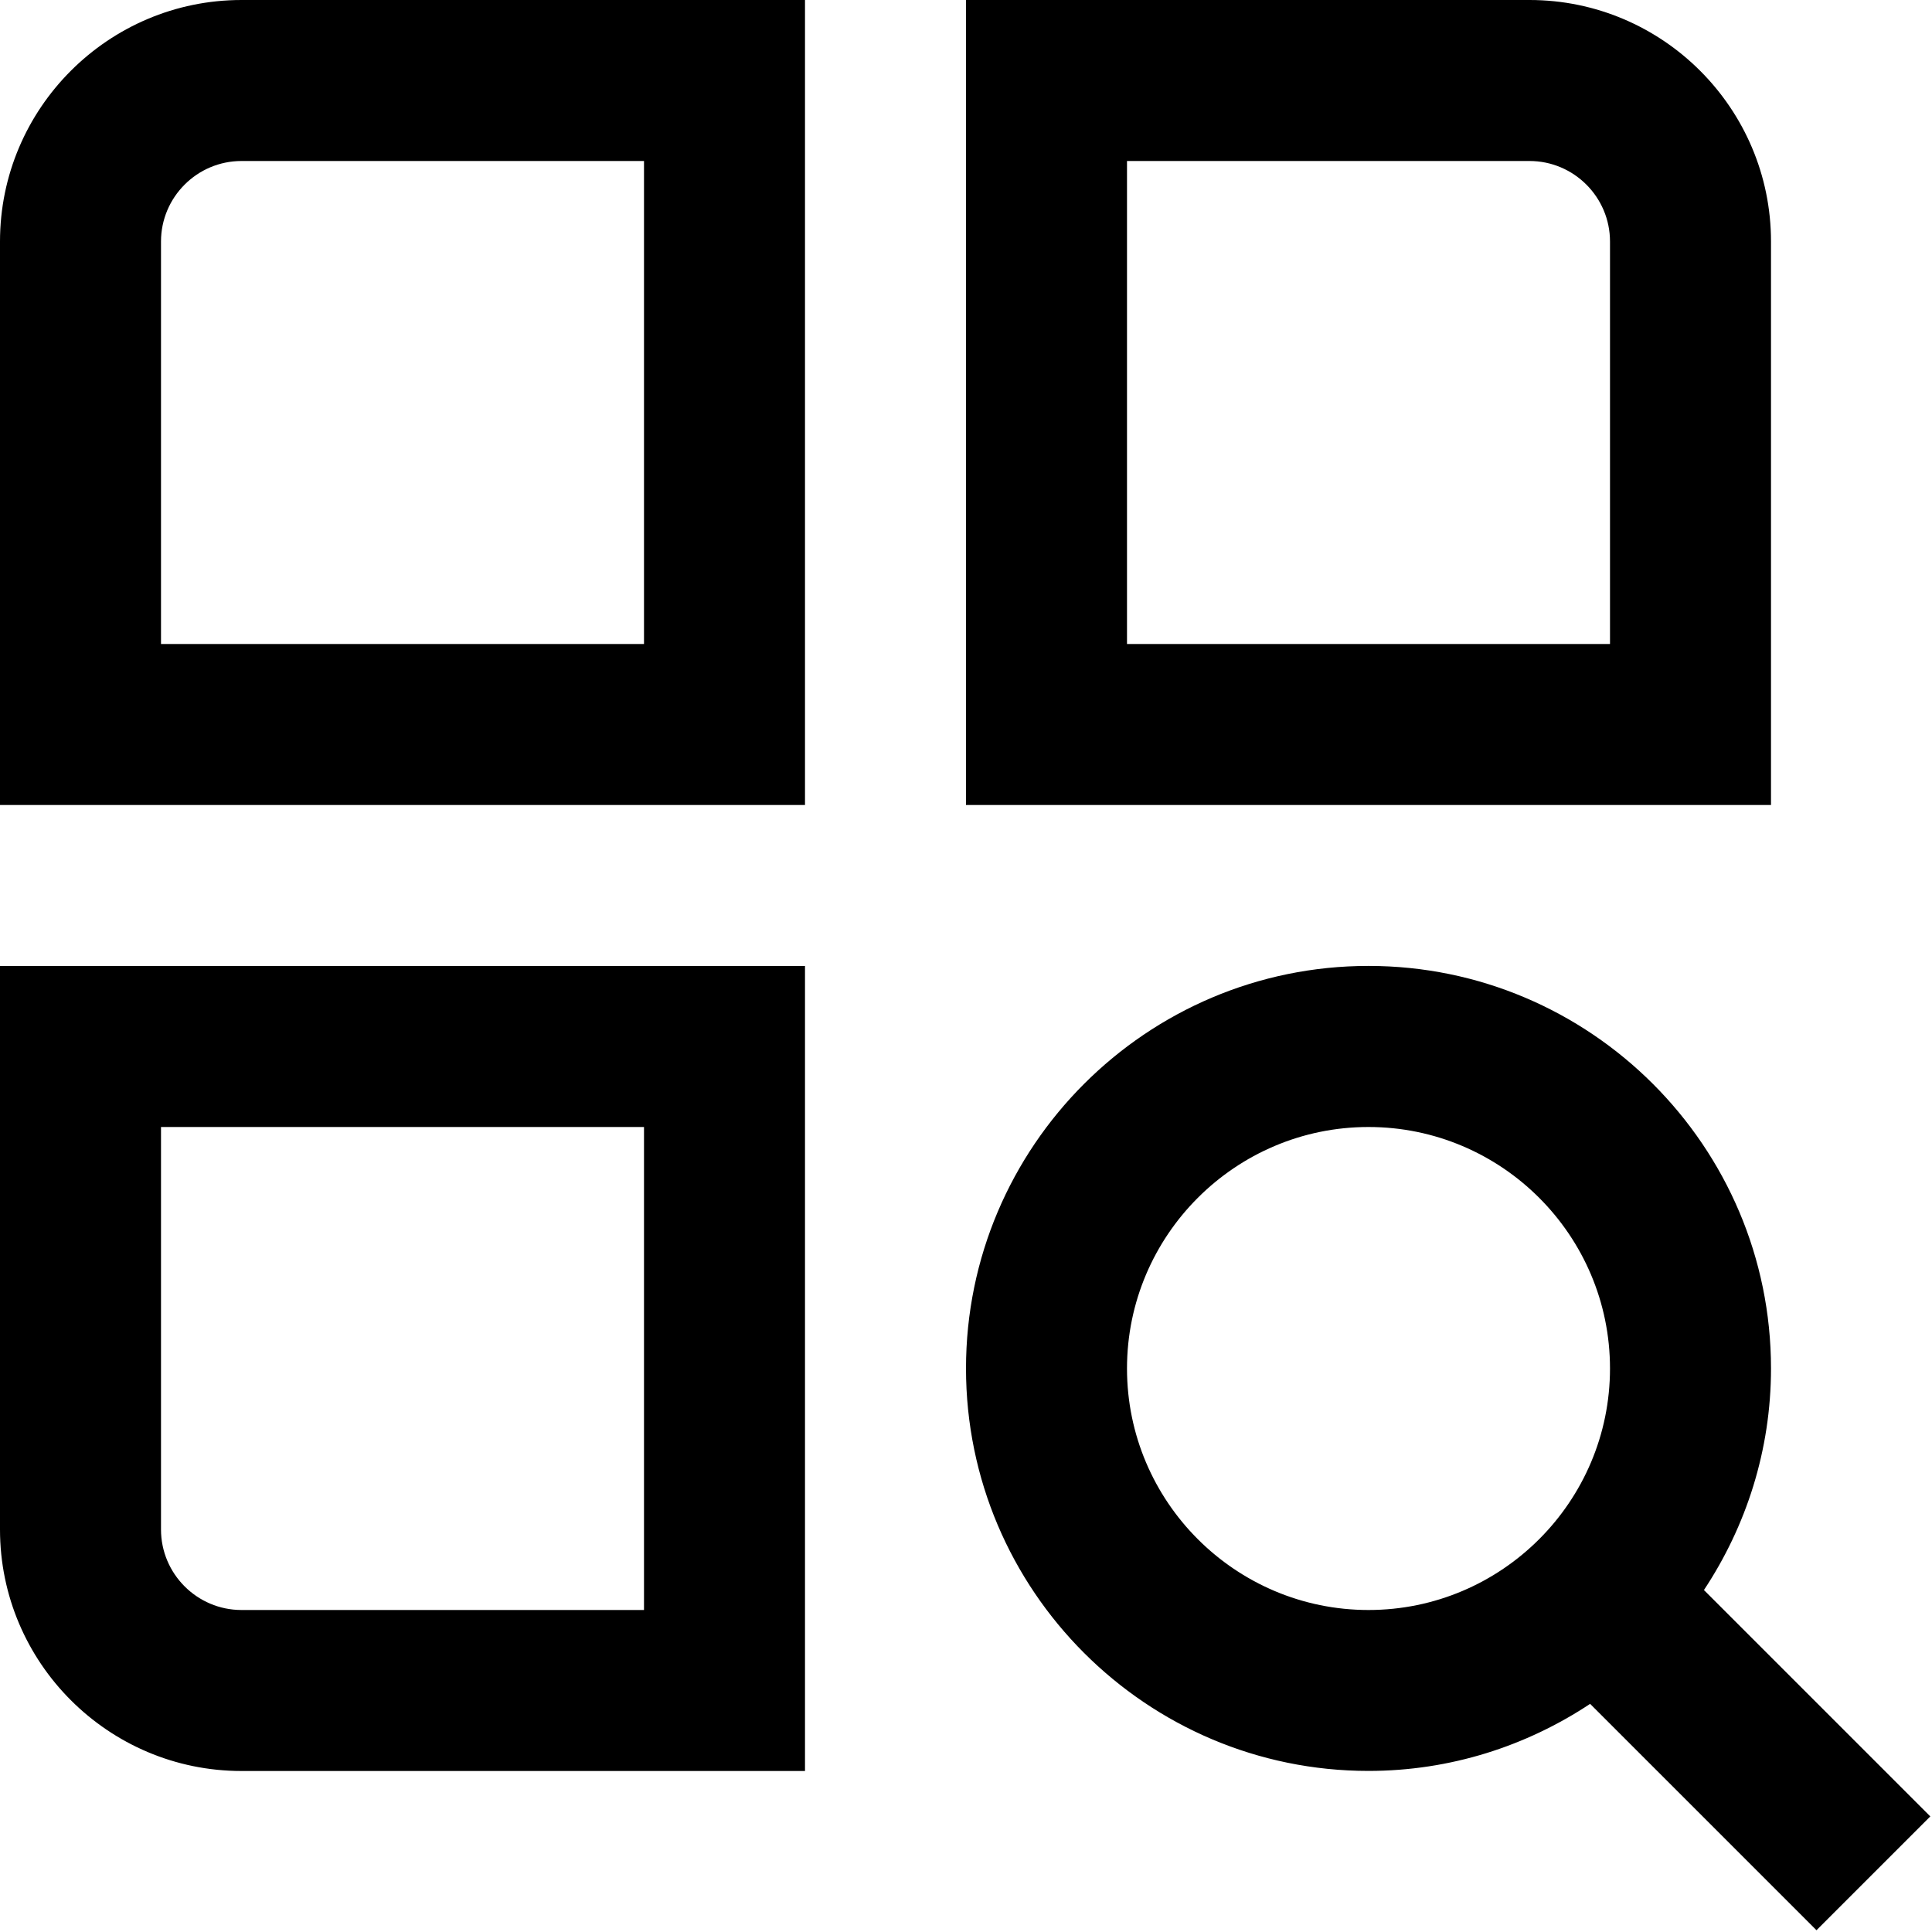
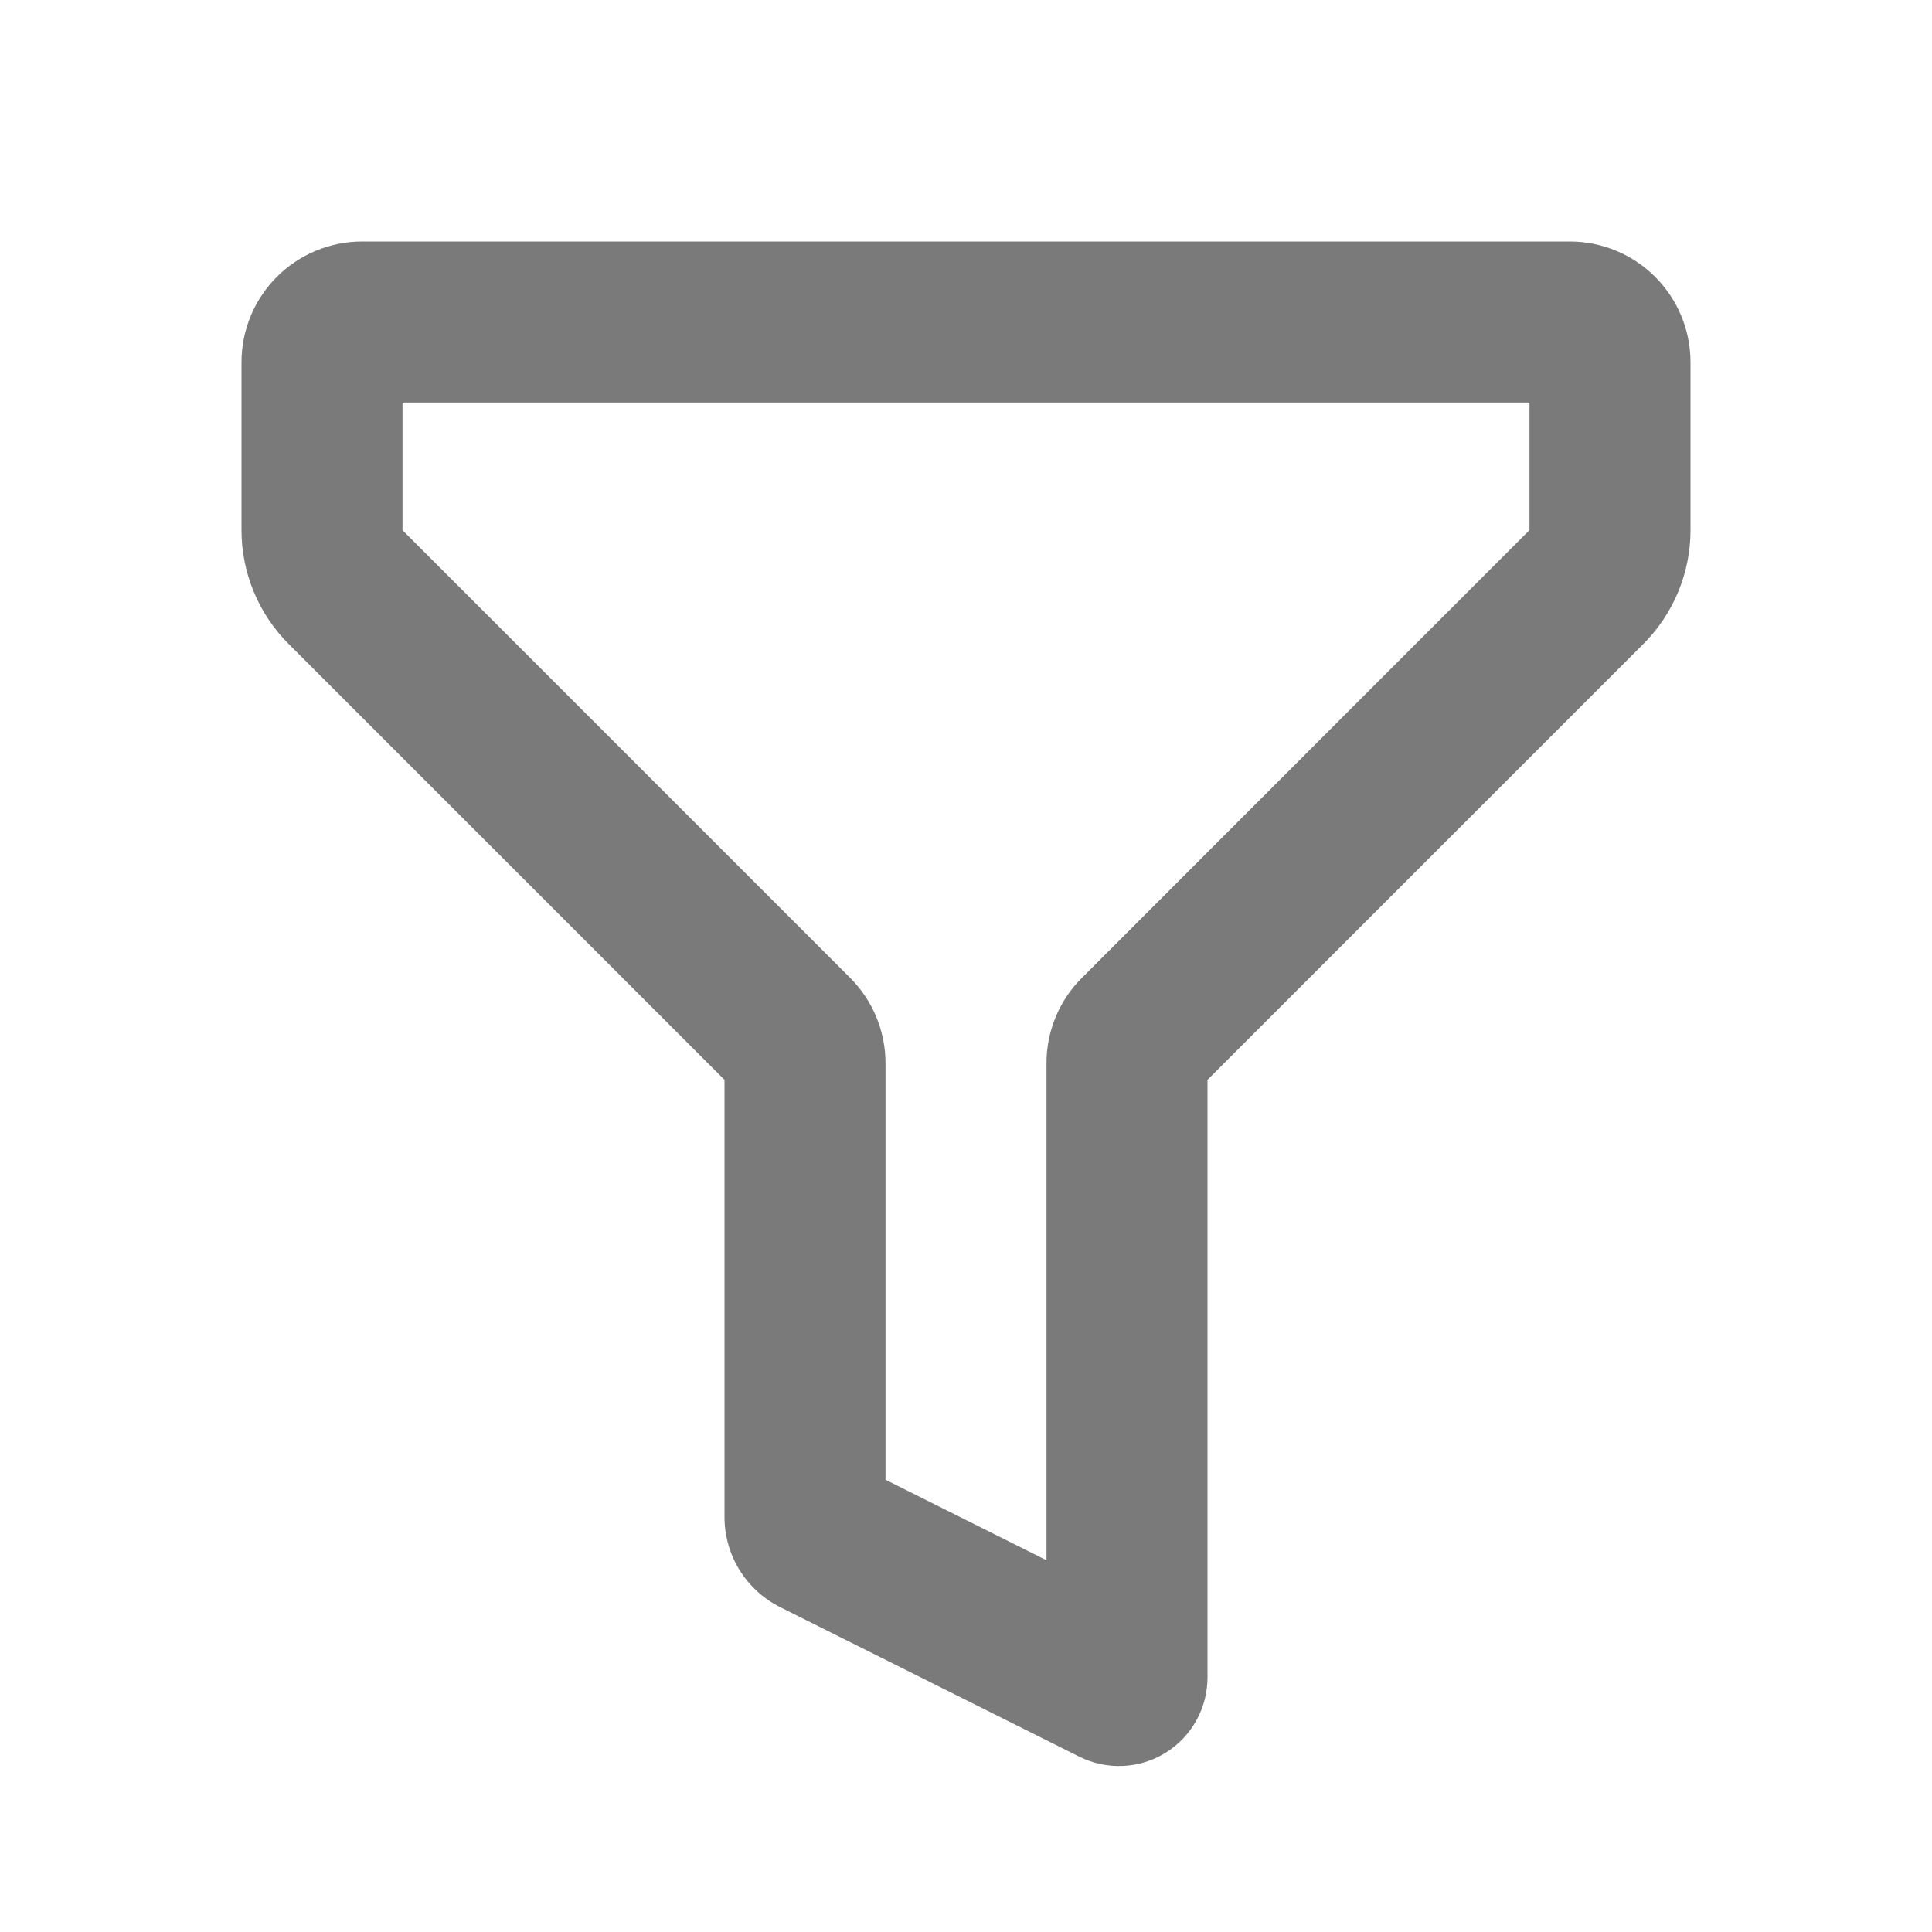
- <svg xmlns="http://www.w3.org/2000/svg" id="Layer_1" data-name="Layer 1" viewBox="0 0 24 24">
-   <path d="m0,3v7h10V0H3C1.346,0,0,1.346,0,3Zm8,5H2V3c0-.551.449-1,1-1h5v6Zm14-5c0-1.654-1.346-3-3-3h-7v10h10V3Zm-2,5h-6V2h5c.551,0,1,.449,1,1v5ZM0,19c0,1.654,1.346,3,3,3h7v-10H0v7Zm2-5h6v6H3c-.551,0-1-.449-1-1v-5Zm21.979,8.564l-2.812-2.812c.524-.791.833-1.736.833-2.753,0-2.757-2.243-5-5-5s-5,2.243-5,5,2.243,5,5,5c1.017,0,1.962-.309,2.753-.833l2.812,2.812,1.414-1.414Zm-6.979-2.564c-1.654,0-3-1.346-3-3s1.346-3,3-3,3,1.346,3,3-1.346,3-3,3Z" />
+ <svg xmlns="http://www.w3.org/2000/svg" width="47" height="47" viewBox="0 0 47 47" fill="none">
+   <path fill-rule="evenodd" clip-rule="evenodd" d="M5.875 8.812C5.875 8.033 6.184 7.286 6.735 6.735C7.286 6.184 8.033 5.875 8.812 5.875H38.188C38.967 5.875 39.714 6.184 40.265 6.735C40.816 7.286 41.125 8.033 41.125 8.812V12.898C41.125 13.936 40.712 14.932 39.977 15.667L29.375 26.269V40.808C29.375 41.175 29.281 41.536 29.102 41.857C28.924 42.178 28.666 42.447 28.353 42.641C28.041 42.834 27.684 42.944 27.318 42.96C26.951 42.977 26.586 42.899 26.257 42.735L18.978 39.096C18.572 38.893 18.23 38.58 17.991 38.194C17.752 37.807 17.625 37.361 17.625 36.907V26.269L7.023 15.667C6.288 14.932 5.875 13.936 5.875 12.898V8.812ZM9.792 9.792V12.898L20.68 23.786C20.953 24.059 21.17 24.383 21.318 24.739C21.465 25.096 21.542 25.478 21.542 25.864V35.998L25.458 37.956V25.864C25.458 25.084 25.768 24.336 26.32 23.788L37.208 12.896V9.792H9.792Z" fill="#7A7A7A" />
</svg>
